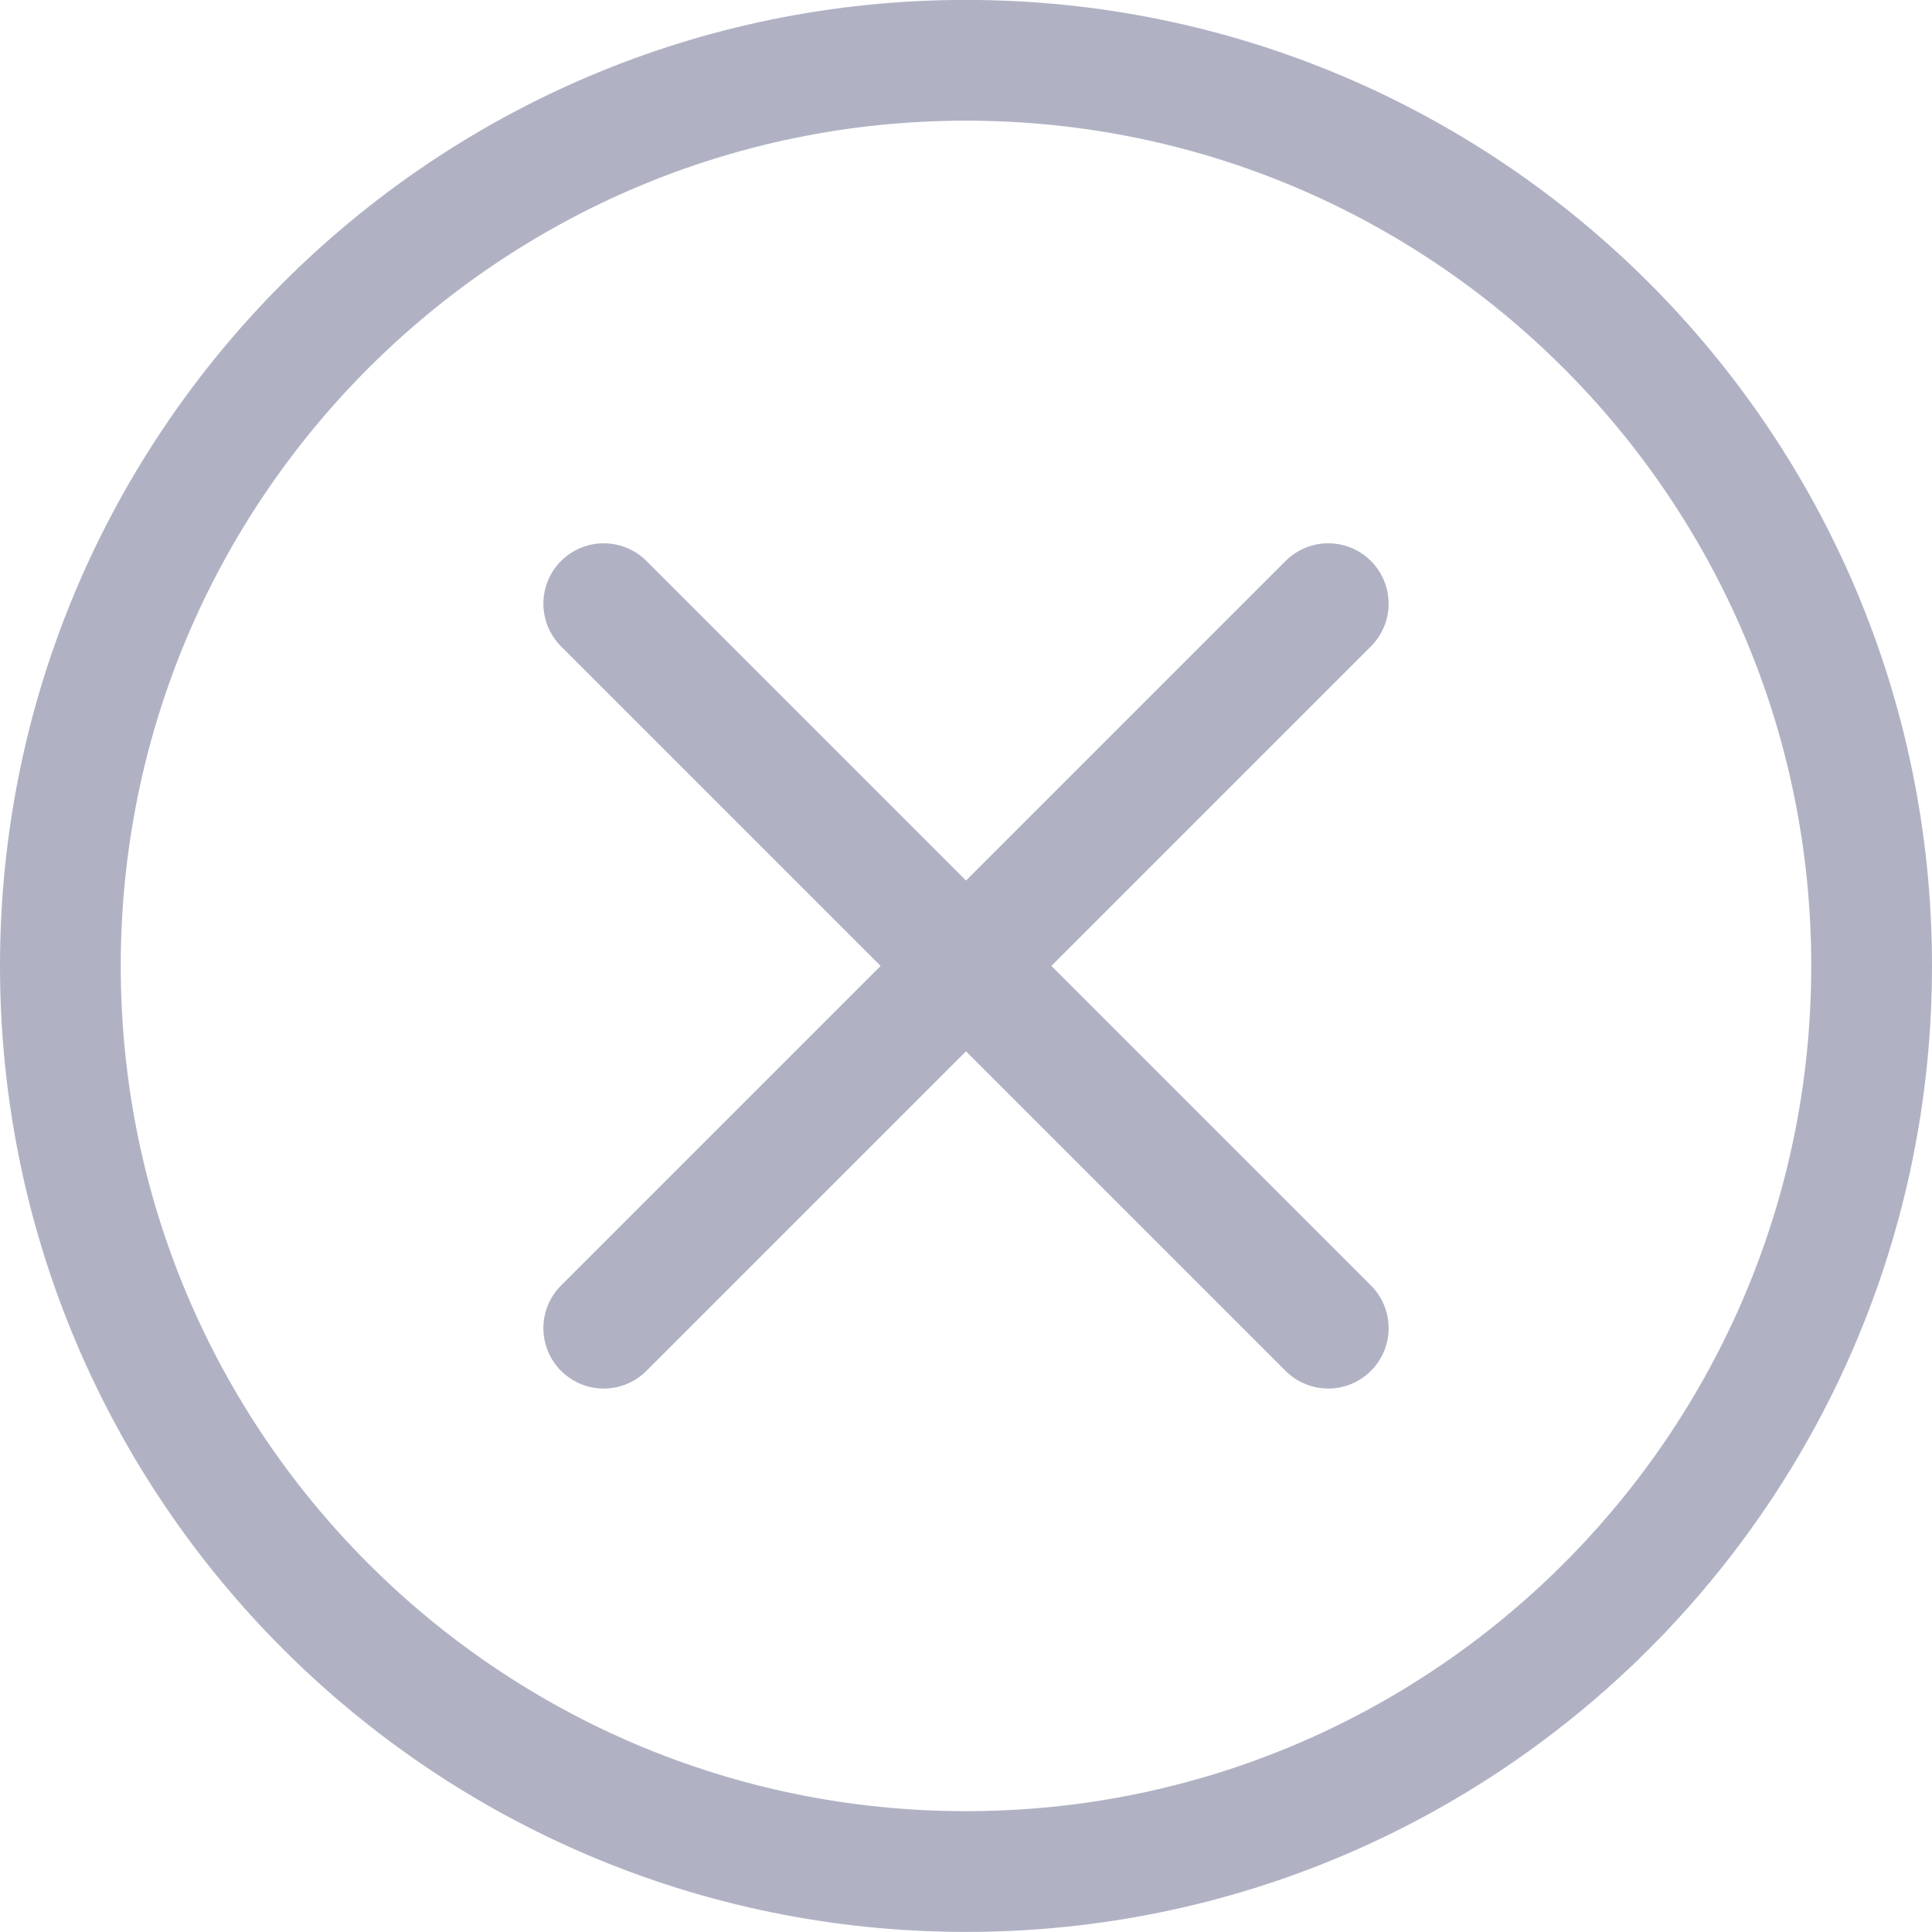
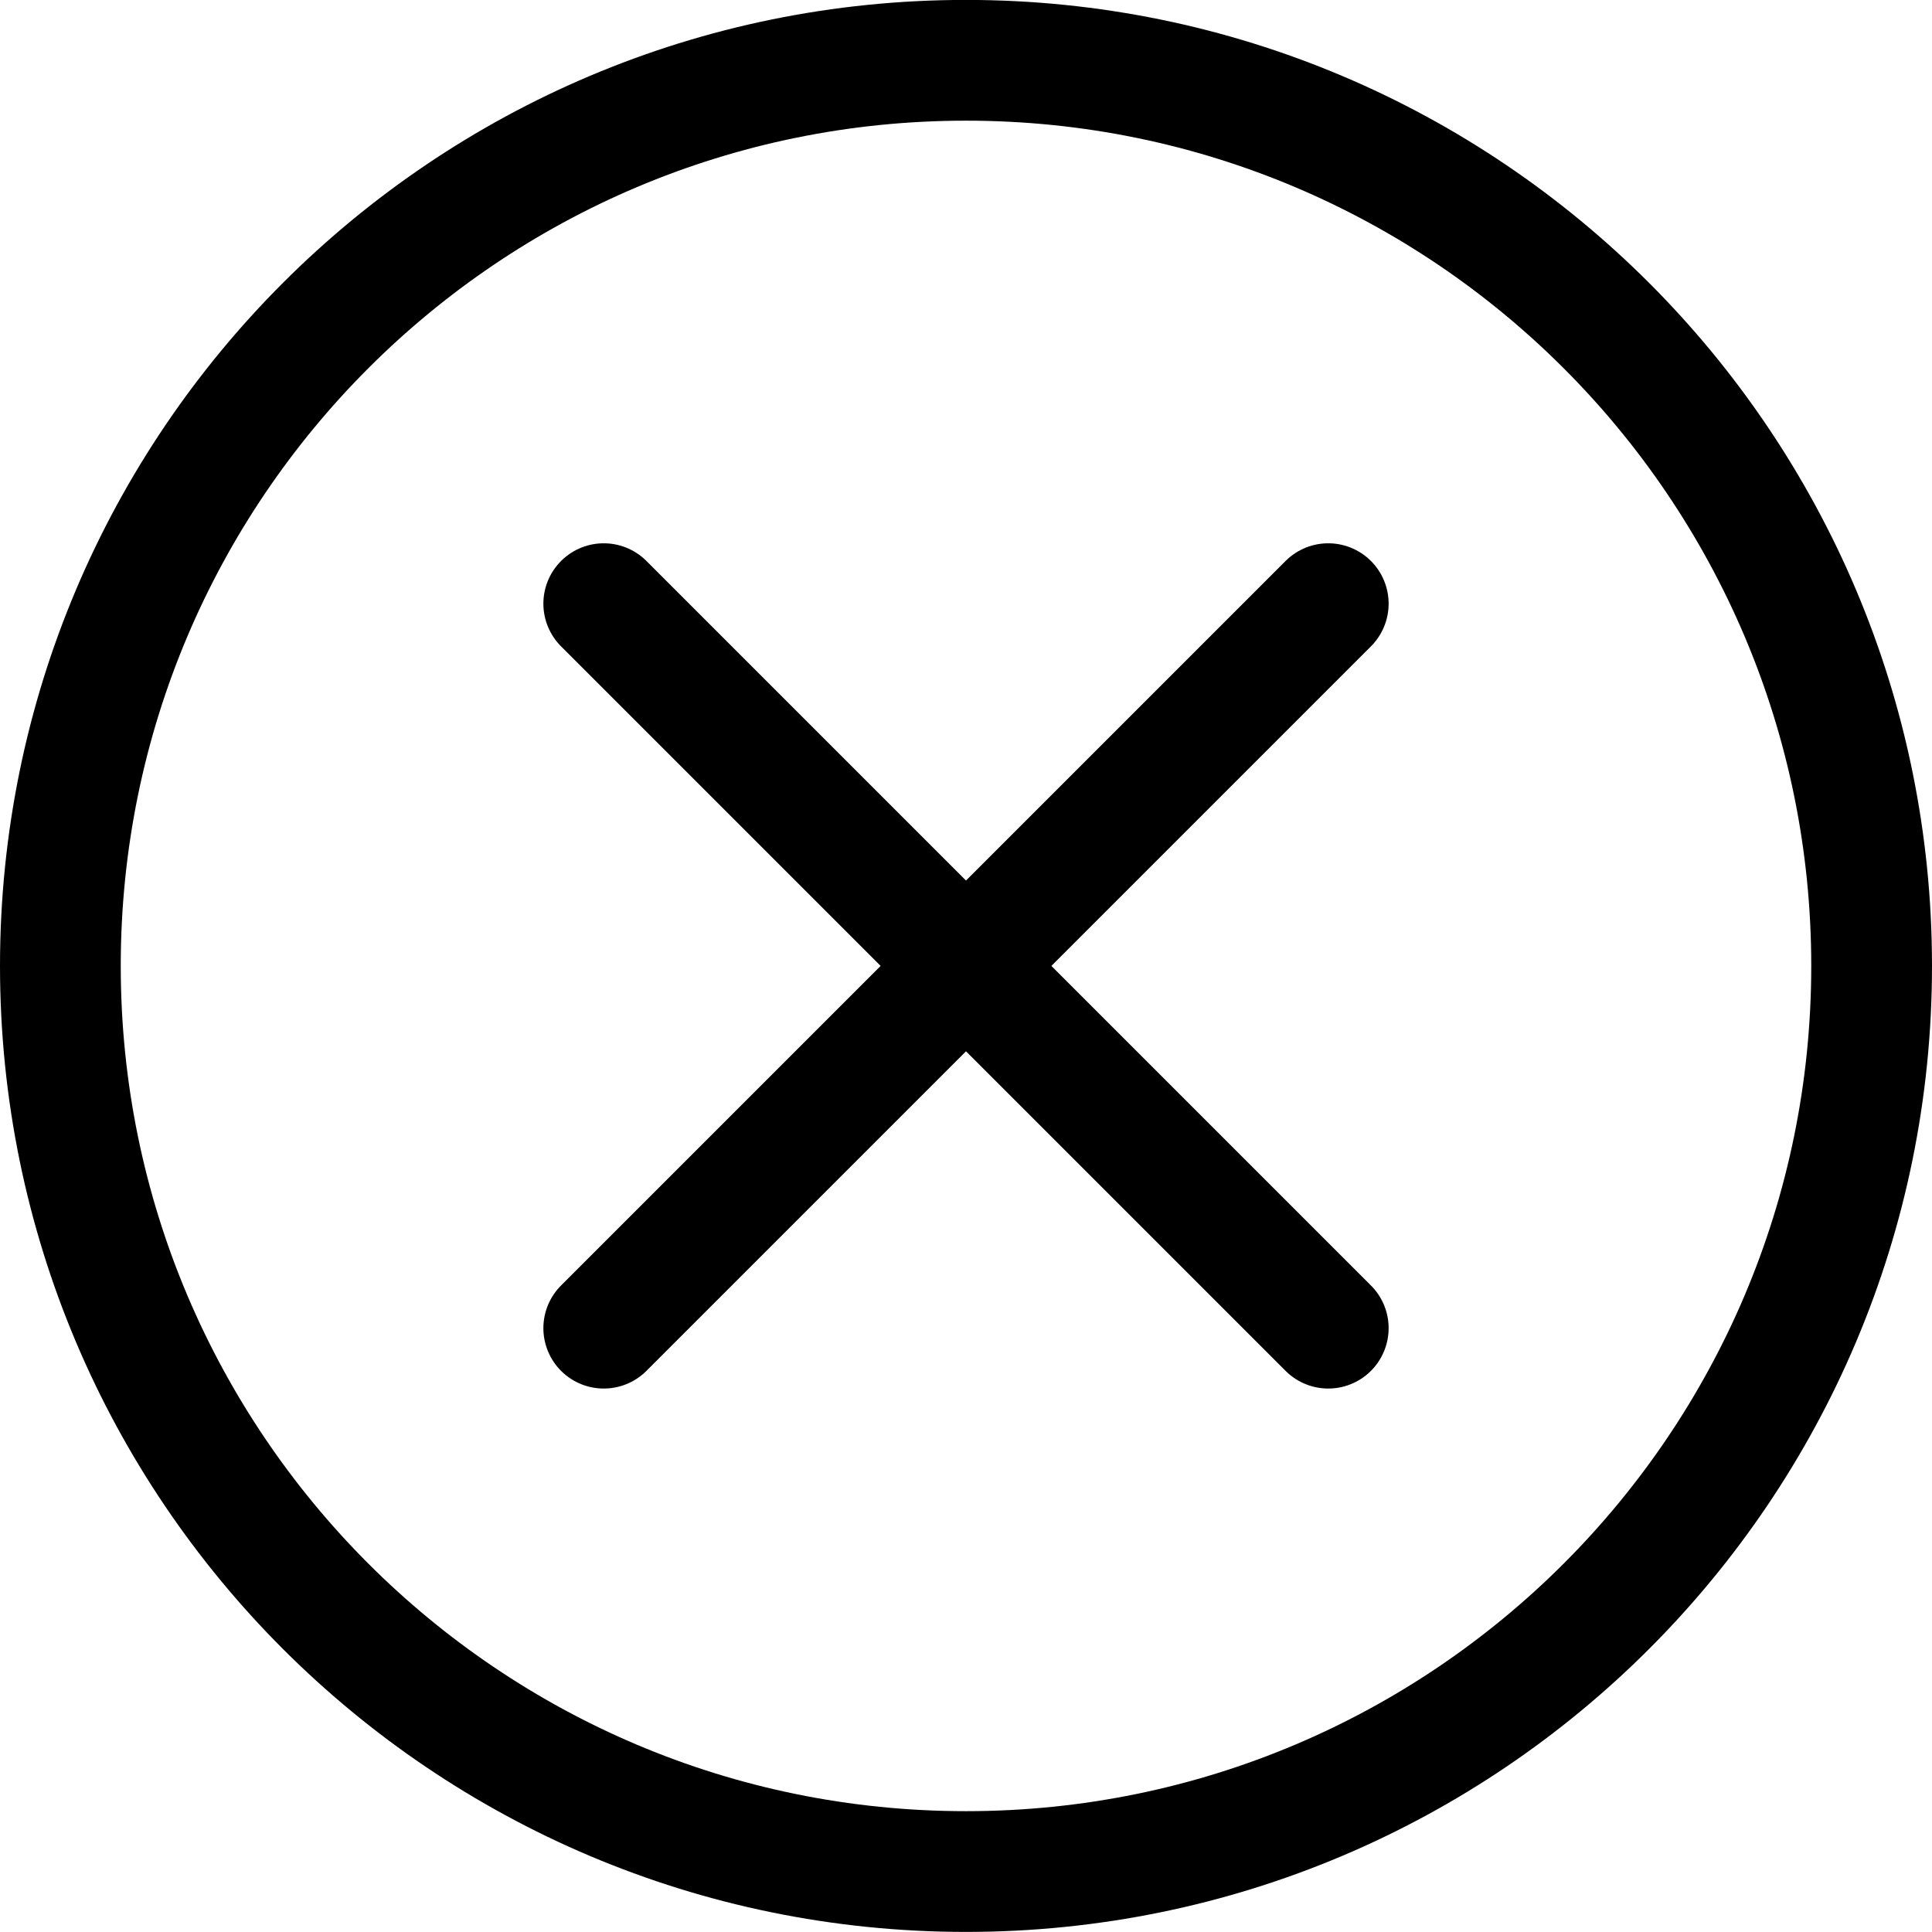
<svg xmlns="http://www.w3.org/2000/svg" viewBox="0 0 24 24" fill="none">
-   <path fill-rule="evenodd" clip-rule="evenodd" d="M12 23.249C18.213 23.249 23.25 18.212 23.25 11.999C23.25 5.786 18.213 0.749 12 0.749C5.787 0.749 0.75 5.786 0.75 11.999C0.75 18.212 5.787 23.249 12 23.249Z" stroke="#B0B2C4" stroke-width="1.5" stroke-linecap="round" stroke-linejoin="round" />
-   <path d="M7.5 16.499L16.5 7.499" stroke="#B0B2C4" stroke-width="1.5" stroke-linecap="round" stroke-linejoin="round" />
-   <path d="M16.5 16.499L7.5 7.499" stroke="#B0B2C4" stroke-width="1.5" stroke-linecap="round" stroke-linejoin="round" />
+   <path fill-rule="evenodd" clip-rule="evenodd" d="M12 23.249C18.213 23.249 23.25 18.212 23.25 11.999C23.25 5.786 18.213 0.749 12 0.749C5.787 0.749 0.75 5.786 0.75 11.999C0.75 18.212 5.787 23.249 12 23.249Z" stroke="currentColor" stroke-width="1.5" stroke-linecap="round" stroke-linejoin="round" />
+   <path d="M7.5 16.499L16.5 7.499" stroke="currentColor" stroke-width="1.5" stroke-linecap="round" stroke-linejoin="round" />
+   <path d="M16.5 16.499L7.5 7.499" stroke="currentColor" stroke-width="1.5" stroke-linecap="round" stroke-linejoin="round" />
</svg>
